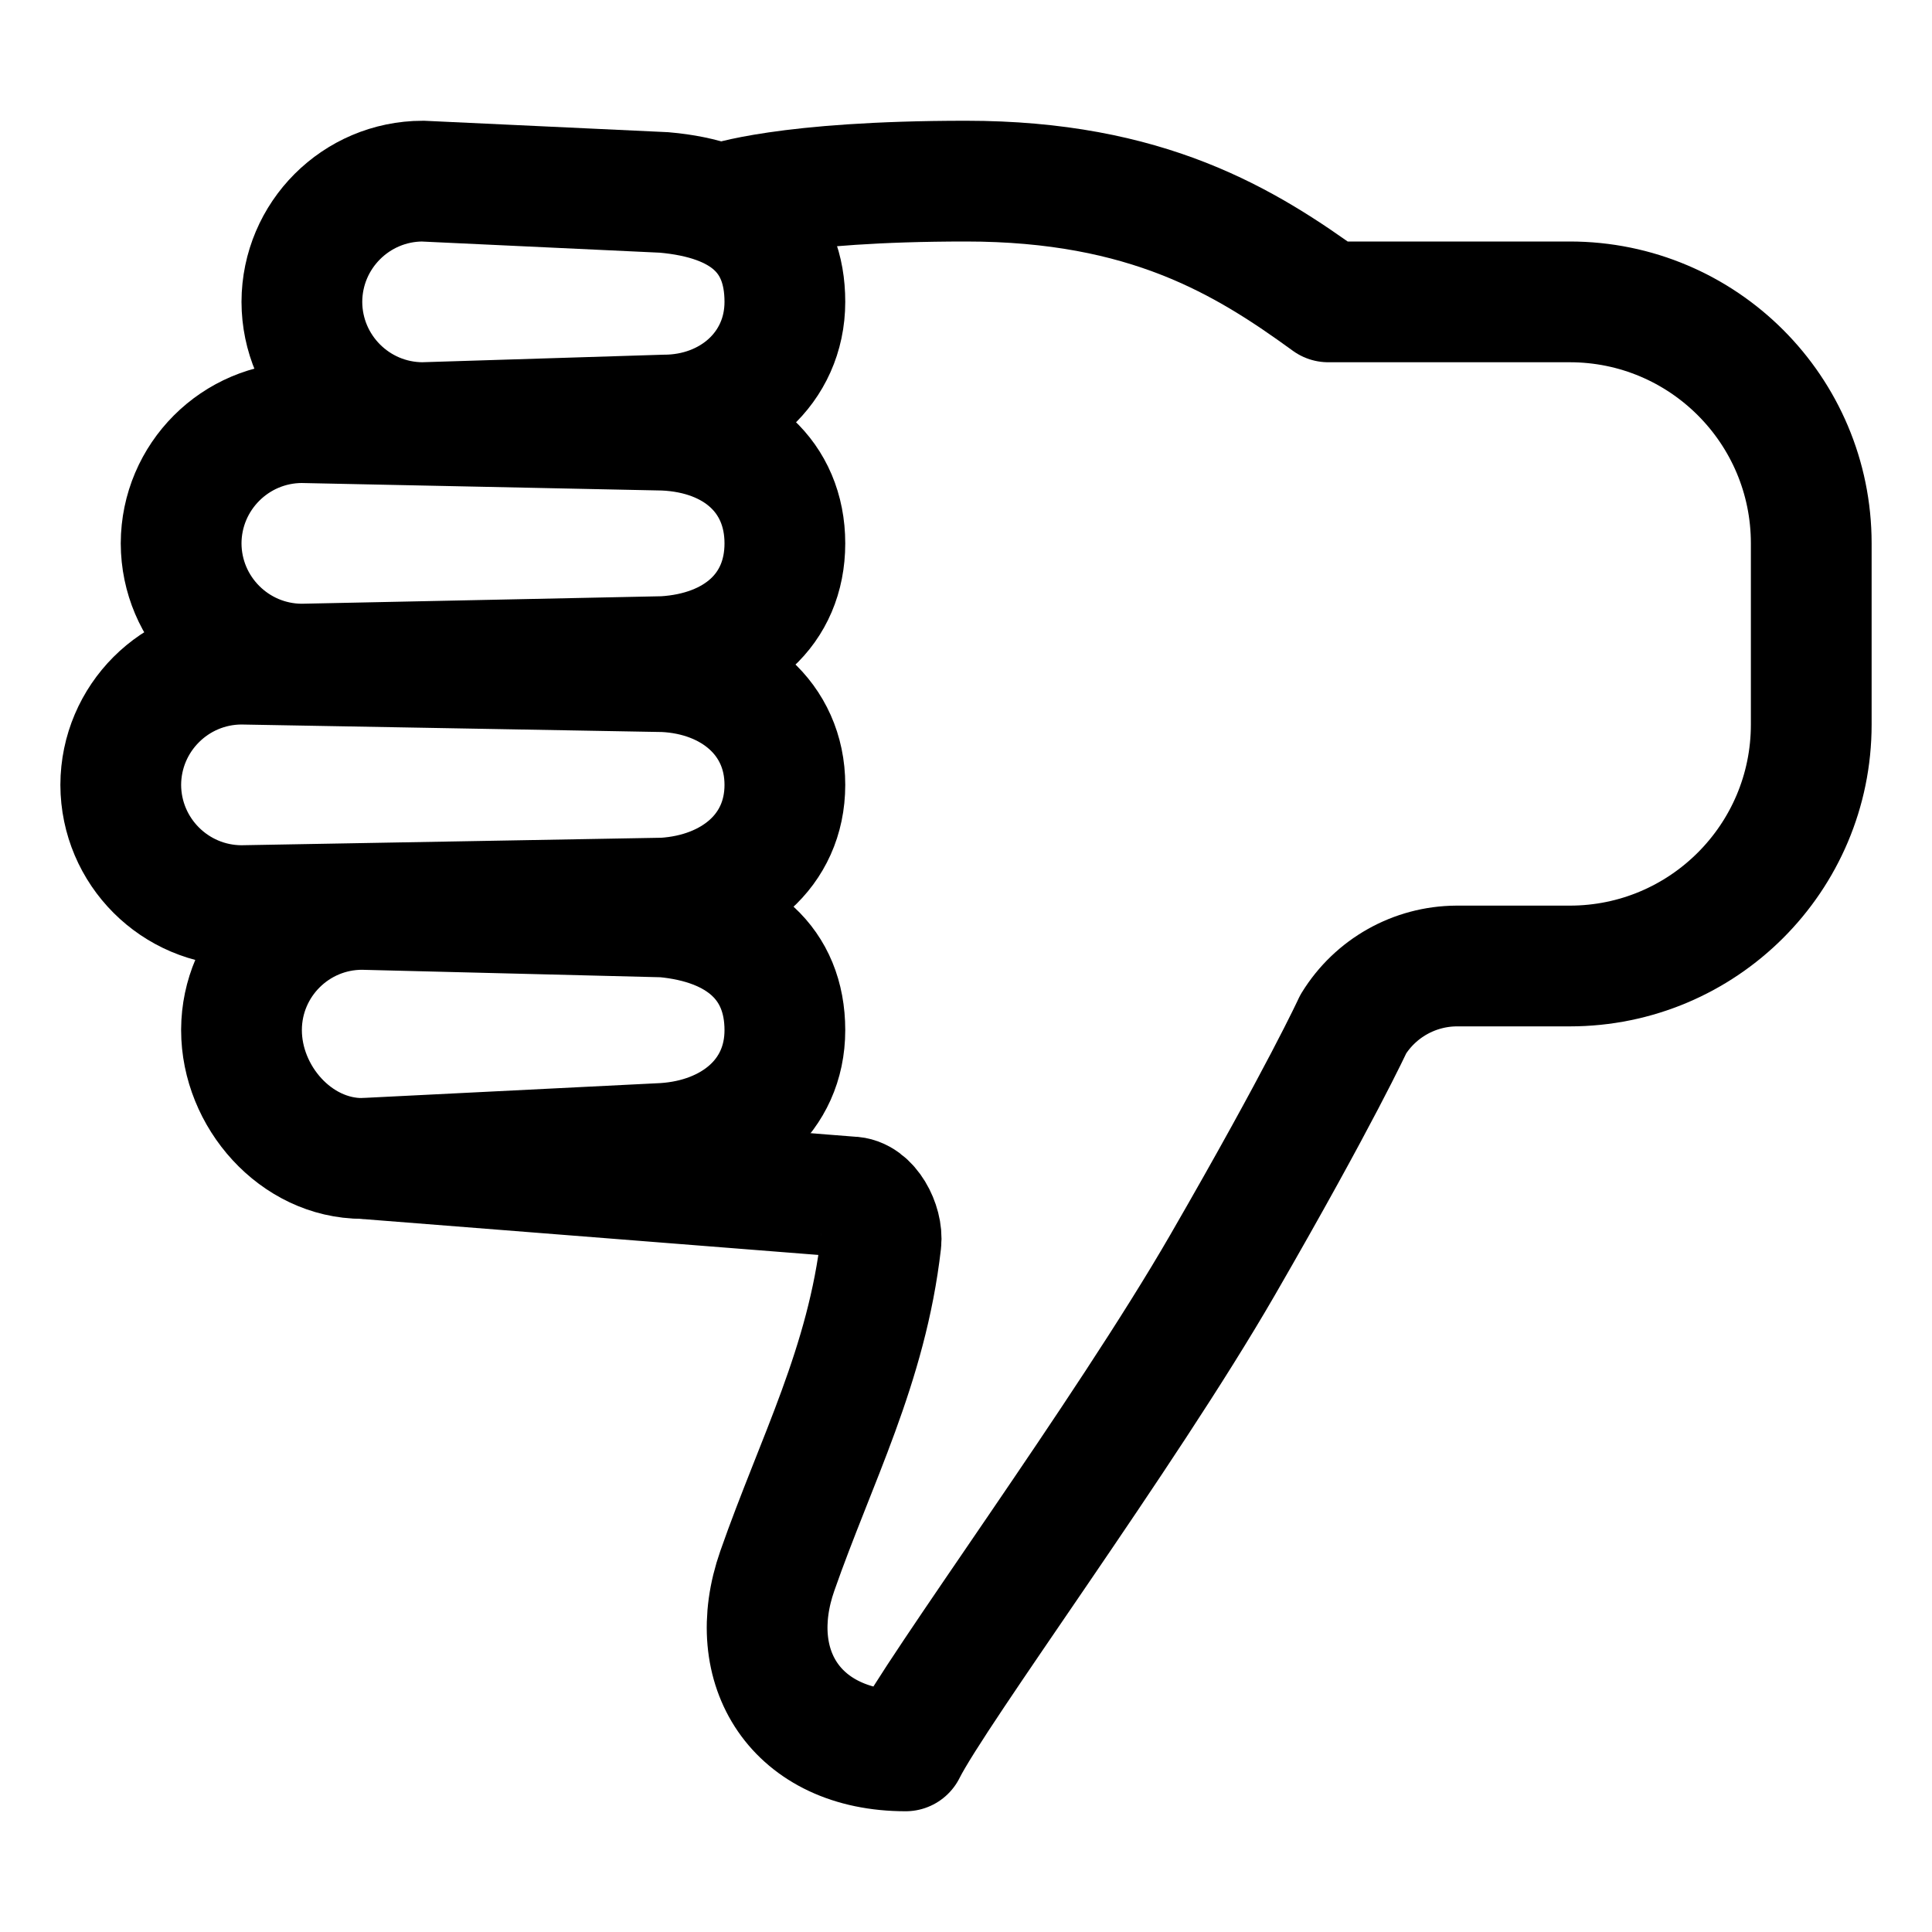
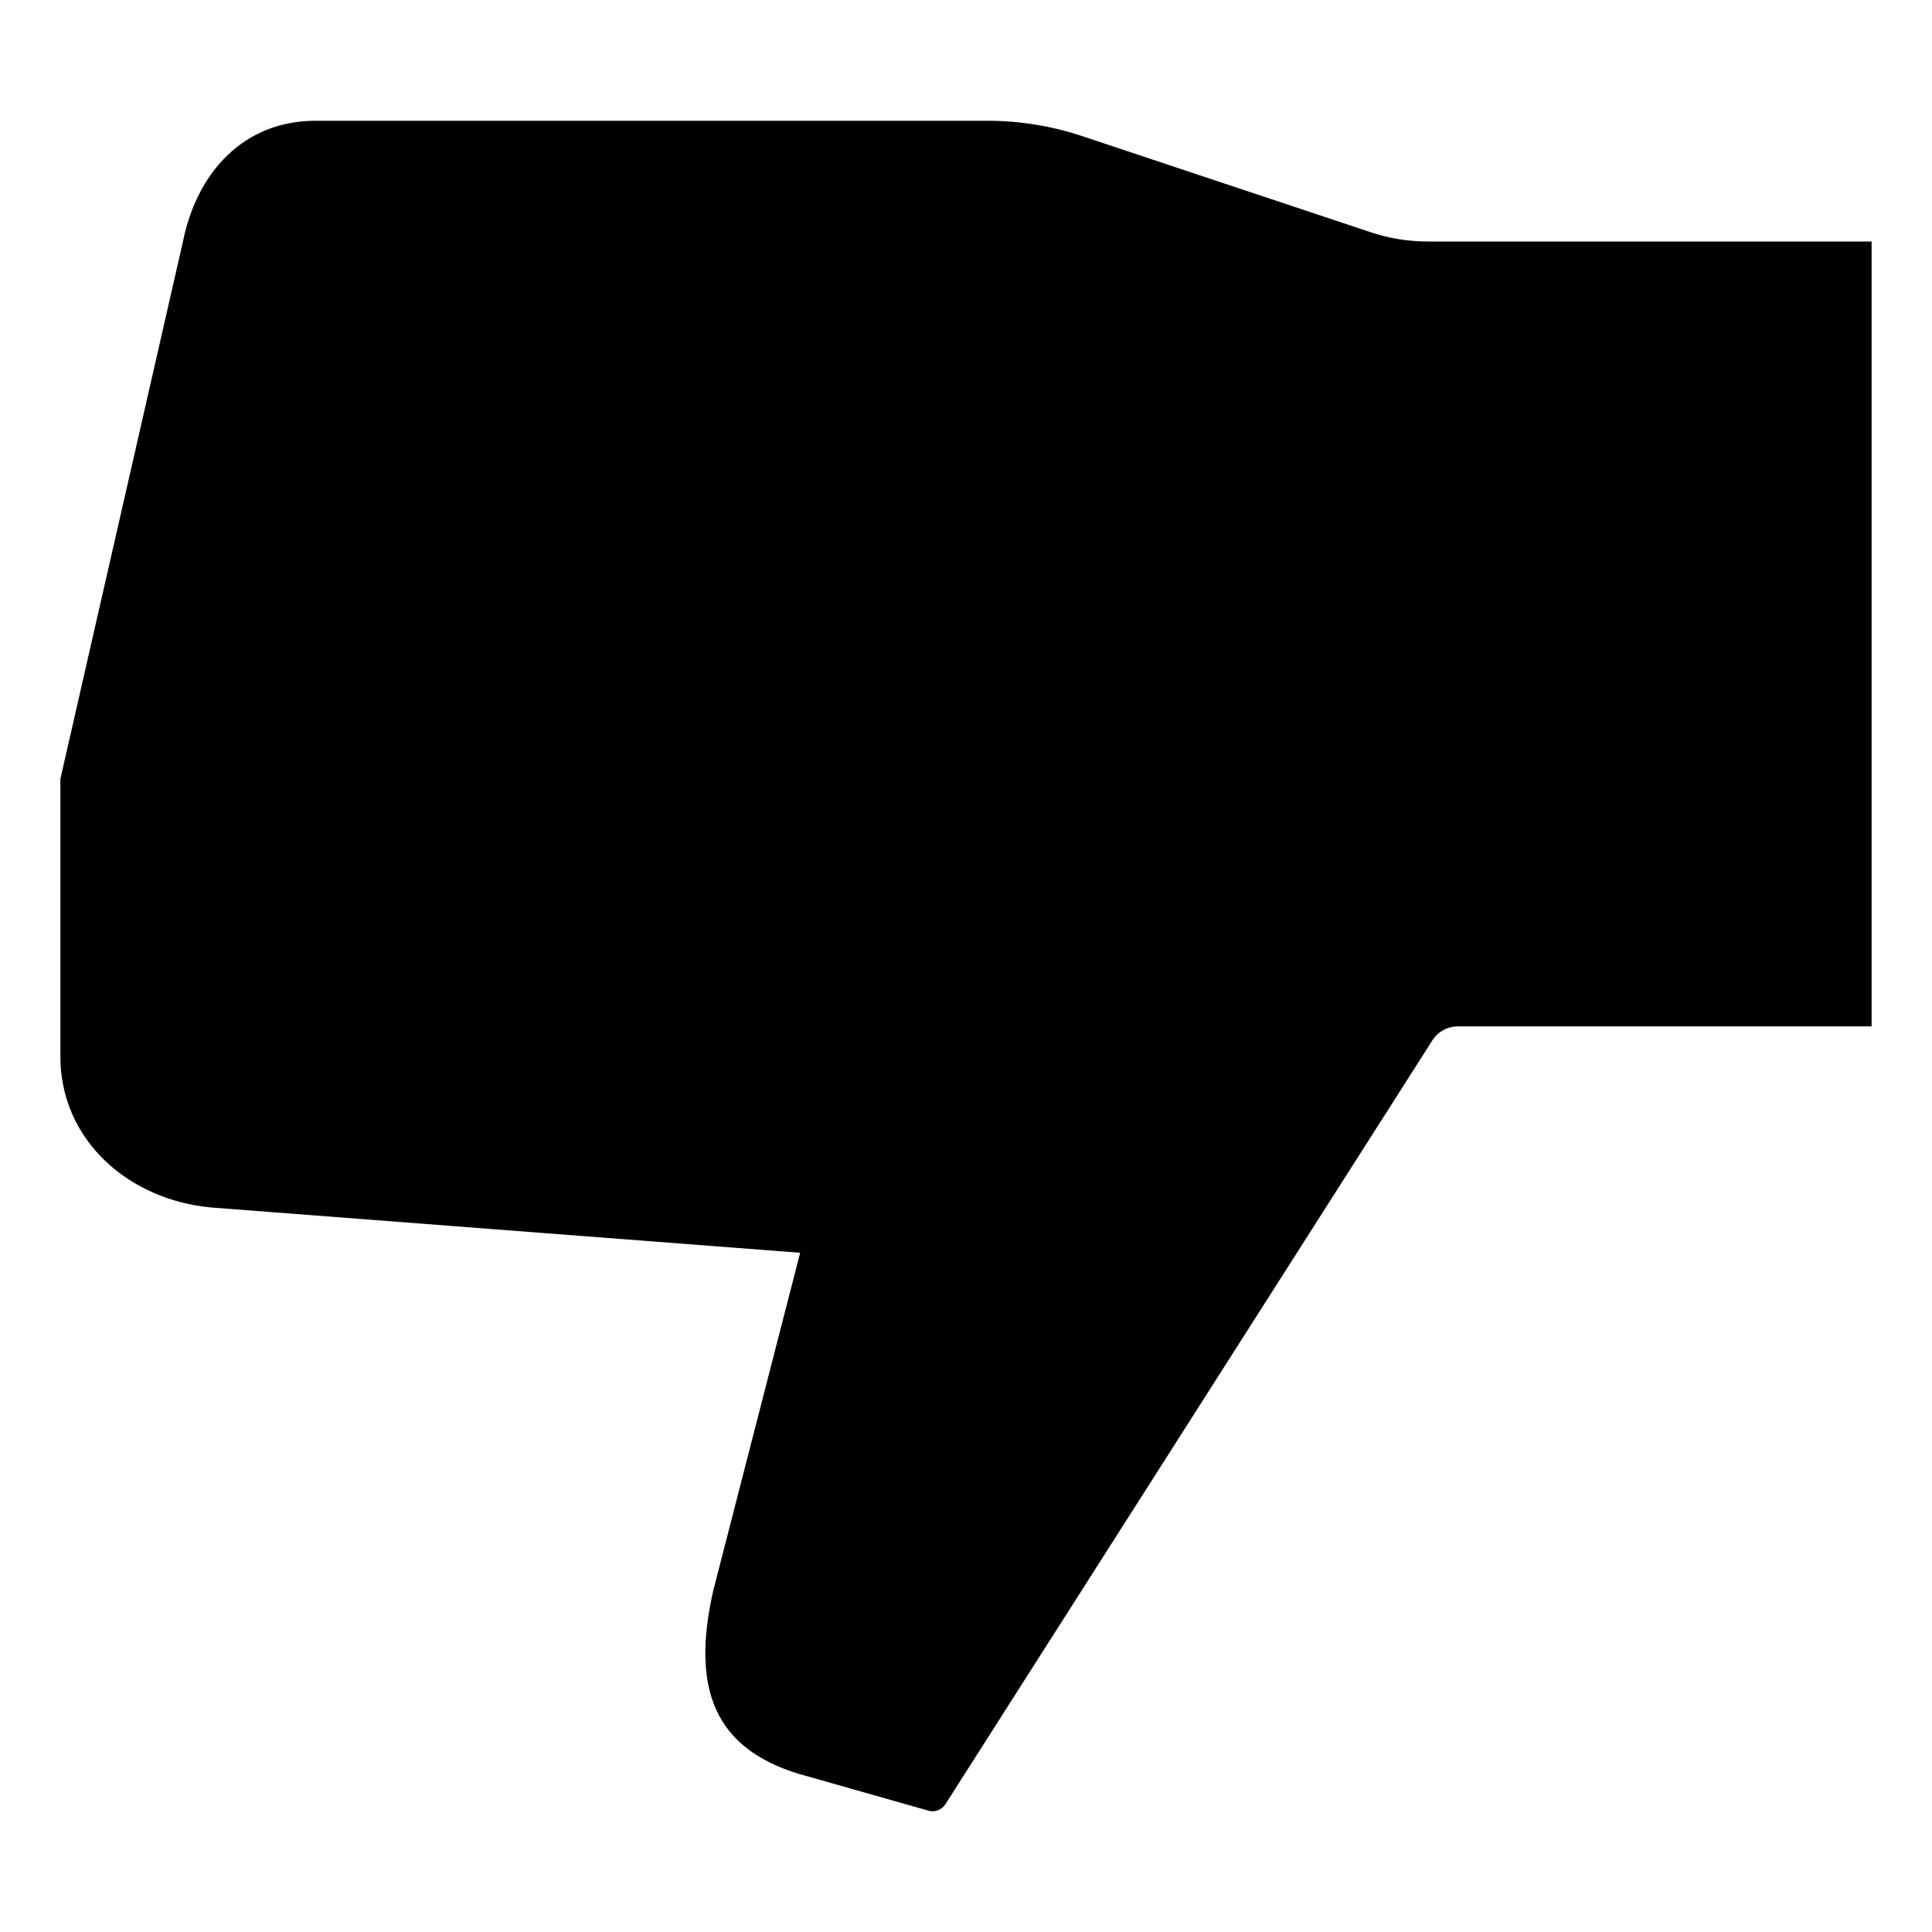
<svg xmlns="http://www.w3.org/2000/svg" class="ionicon" viewBox="0 0 512 512">
-   <path d="M192 53.84S208 48 256 48s74 16 96 32h64a64 64 0 0164 64v48a64 64 0 01-64 64h-30a32.34 32.34 0 00-27.37 15.4S350 290.19 324 335.22 248 448 240 464c-29 0-43-22-34-47.71 10.28-29.39 23.71-54.38 27.46-87.09.54-4.78-3.14-12-8-12L96 307" fill="none" stroke="currentColor" stroke-linecap="round" stroke-linejoin="round" stroke-width="32" />
-   <path d="M96 241l80 2c20 1.84 32 12.4 32 30h0c0 17.6-14 28.84-32 30l-80 4c-17.6 0-32-16.4-32-34v-.17A32 32 0 0196 241zM64 176l112 2c18 .84 32 12.41 32 30h0c0 17.61-14 28.86-32 30l-112 2a32.1 32.1 0 01-32-32h0a32.1 32.1 0 0132-32zM112 48l64 3c21 1.84 32 11.4 32 29h0c0 17.6-14.4 30-32 30l-64 2a32.09 32.09 0 01-32-32h0a32.09 32.09 0 0132-32zM80 112l96 2c19 .84 32 12.4 32 30h0c0 17.6-13 28.84-32 30l-96 2a32.09 32.09 0 01-32-32h0a32.09 32.09 0 0132-32z" fill="none" stroke="currentColor" stroke-miterlimit="10" stroke-width="32" />
+   <path d="M56 320l156.05 12-23 89.4c-6.08 26.6.7 41.87 22.39 48.62l34.69 9.85a4 4 0 004.4-1.72l129-202.34a8 8 0 016.81-3.81H496V64H378.39a48 48 0 01-15.18-2.46l-76.3-25.43a80 80 0 00-25.3-4.11H83.68c-19 0-31.5 13.52-35.23 32.16L16 206.42V280c0 22.06 18 38 40 40z" />
+   <path d="M378.45 273.93A15.84 15.84 0 01386 272a15.93 15.93 0 00-7.51 1.91zM337.86 343.22l-.13.22a2.53 2.53 0 01.13-.22c20.5-35.51 30.36-55 33.82-62-3.47 7.06-13.34 26.51-33.82 62z" fill="none" />
+   <path d="M372.66 279.16l-1 2a16.29 16.29 0 016.77-7.26 16.48 16.48 0 00-5.77 5.26z" />
</svg>
